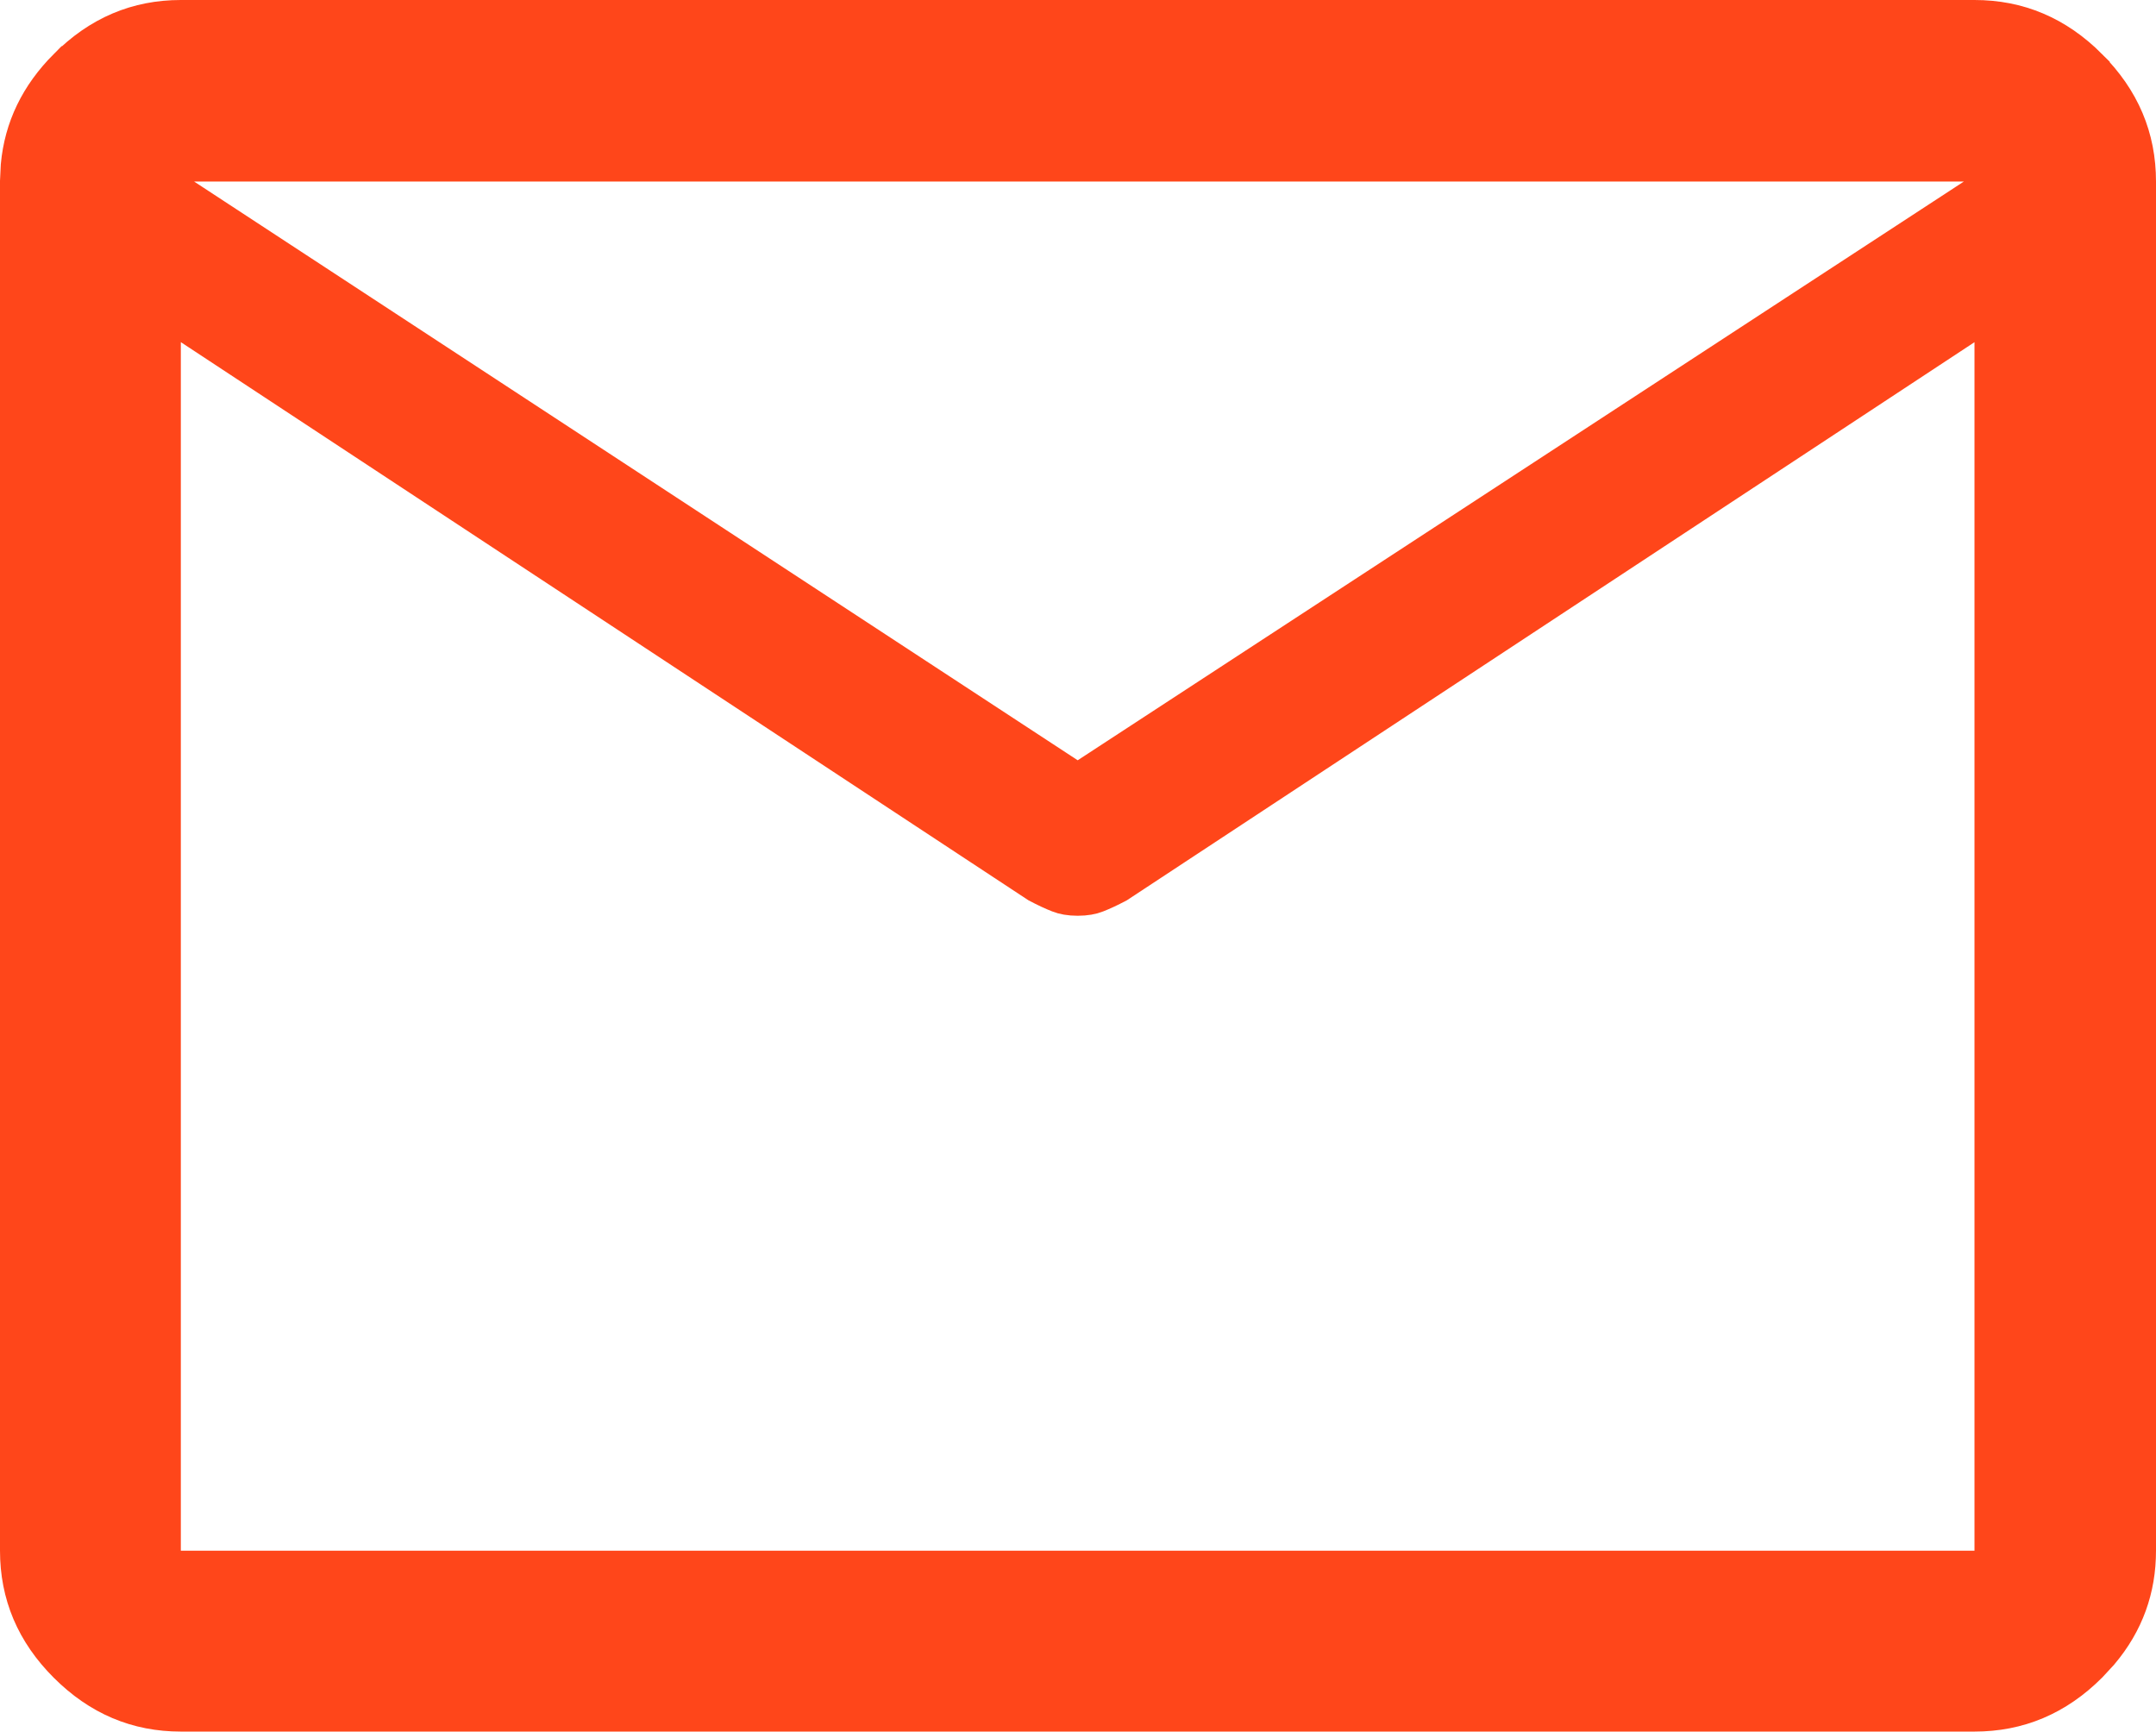
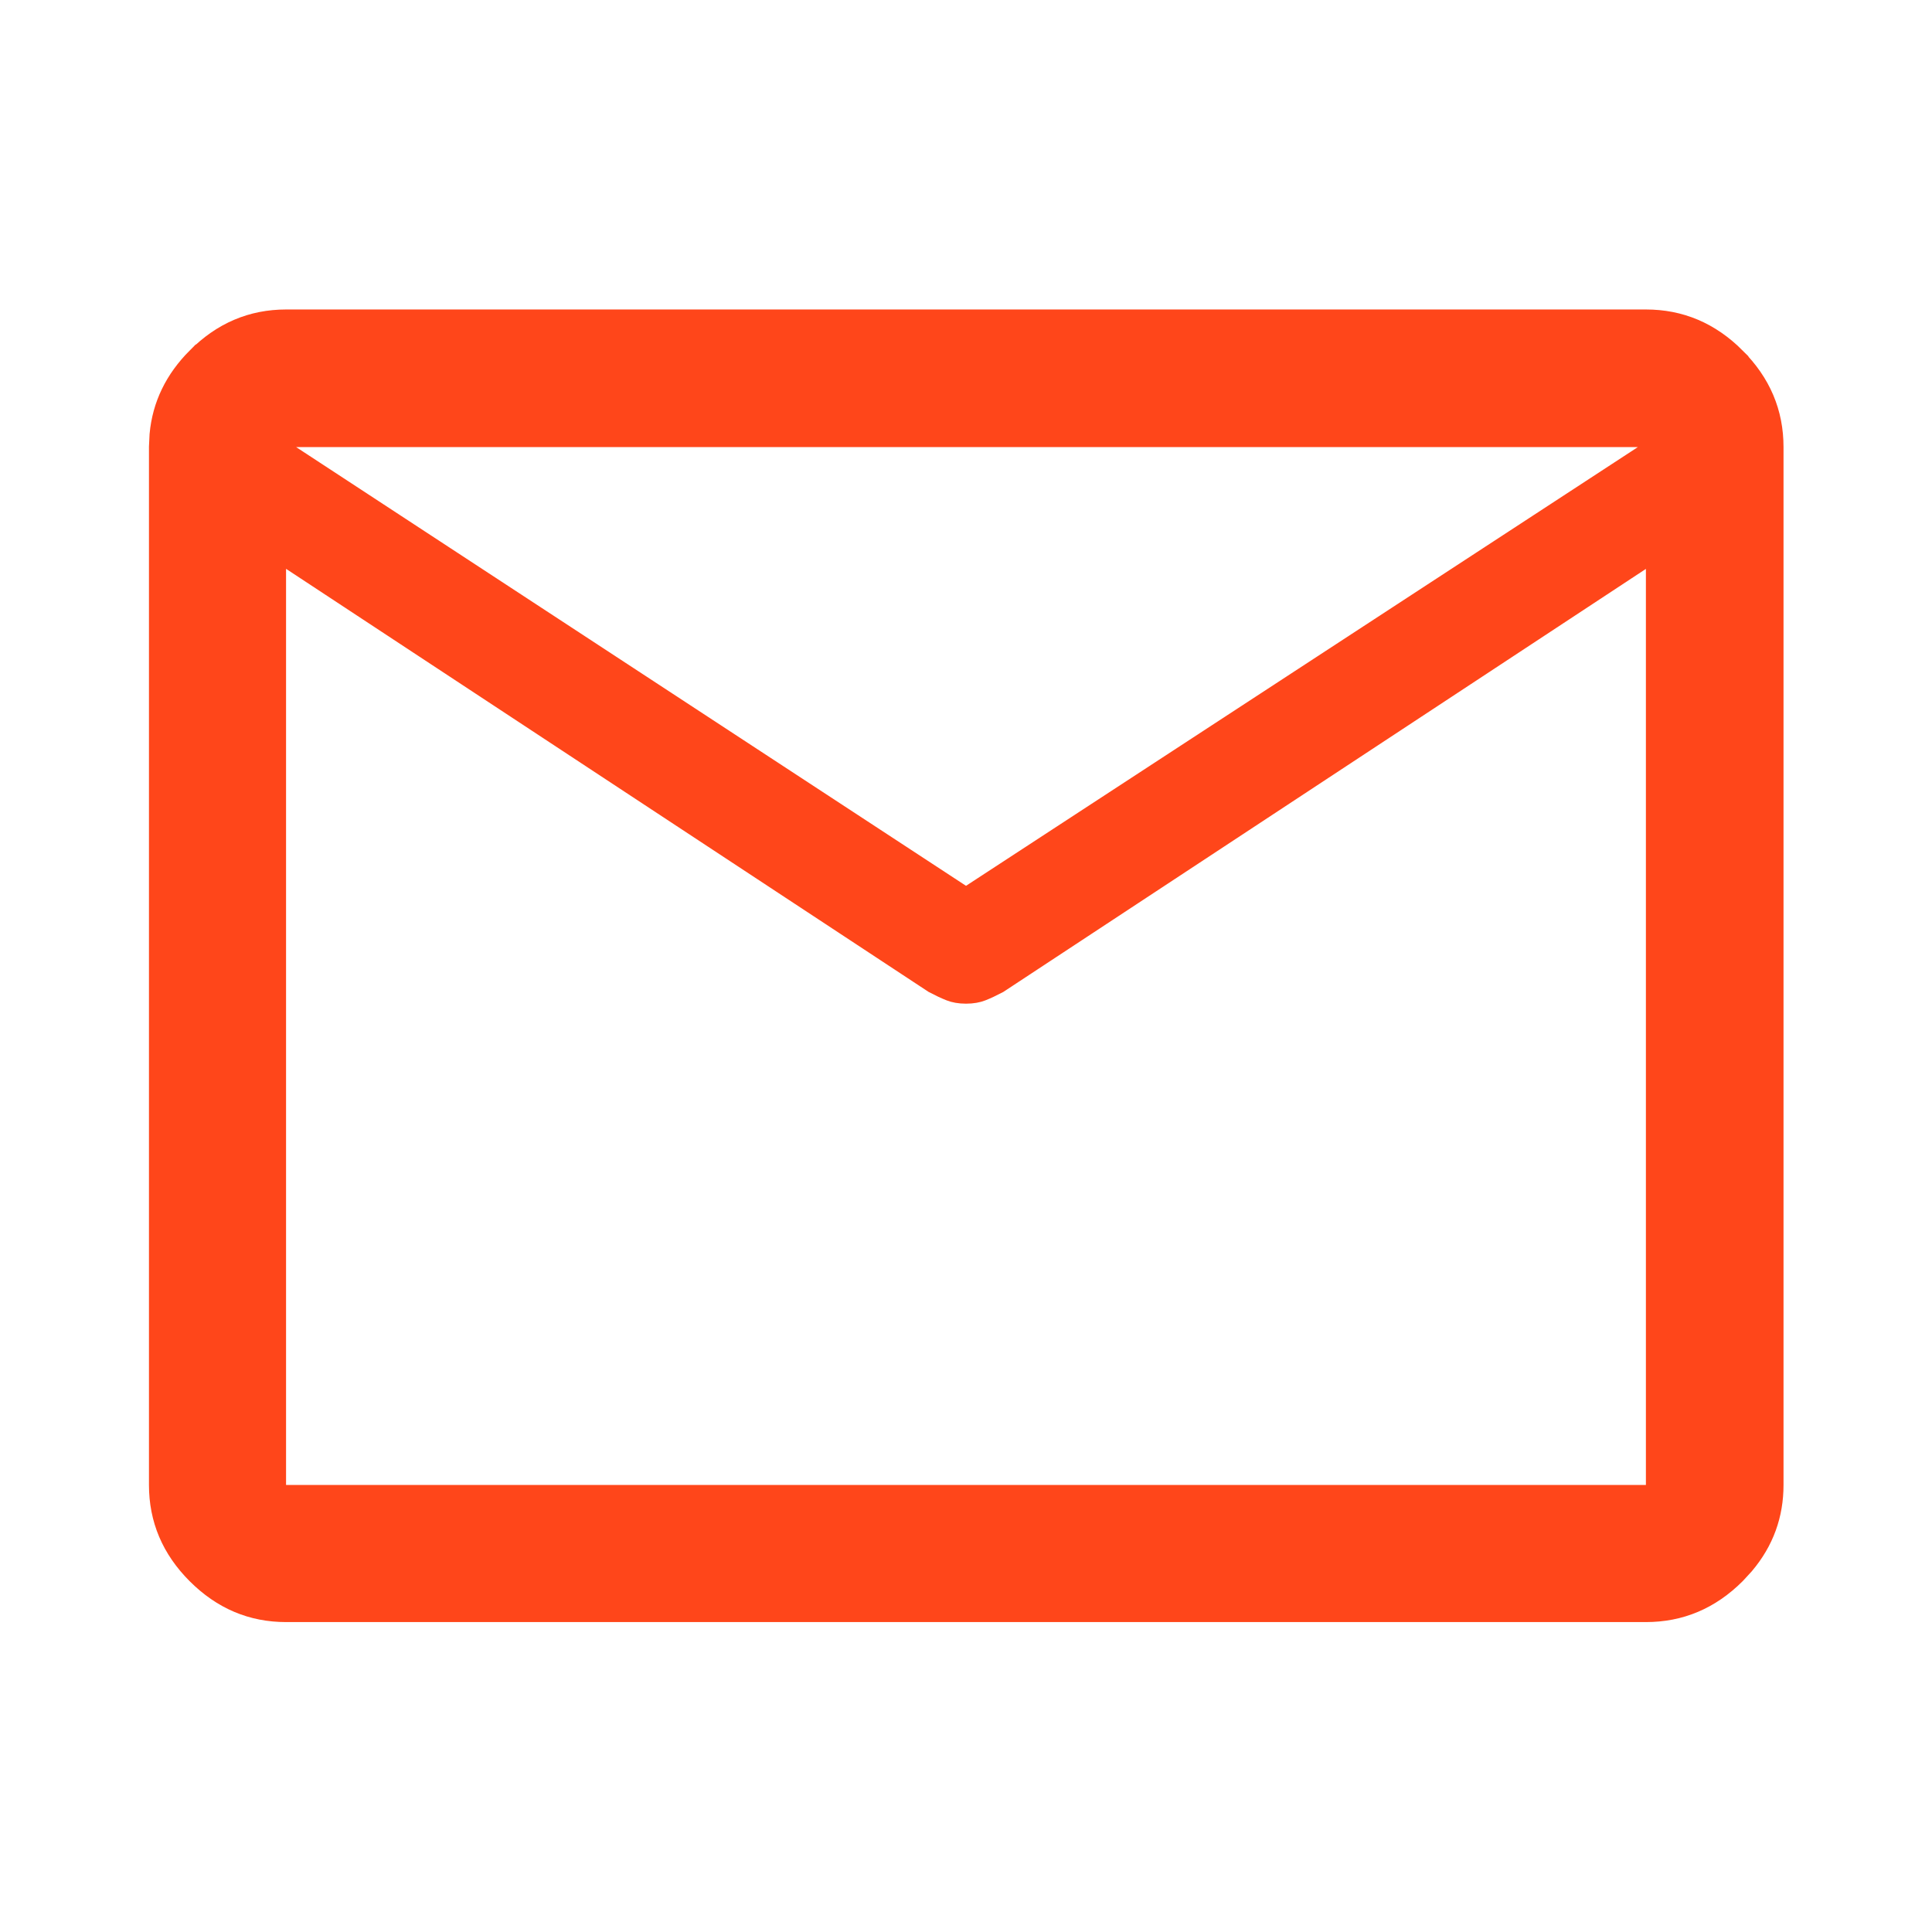
- <svg xmlns="http://www.w3.org/2000/svg" preserveAspectRatio="none" overflow="visible" style="display: block;" width="40.61" height="32.61" viewBox="0 0 40.61 32.61" fill="none">
-   <path id="Vector" d="M3.406 0.5H37.191C37.976 0.5 38.651 0.782 39.239 1.37V1.371C39.827 1.959 40.11 2.634 40.11 3.419V29.203C40.11 29.887 39.894 30.487 39.446 31.019L39.24 31.242C38.653 31.828 37.977 32.11 37.191 32.11H3.406C2.625 32.11 1.953 31.829 1.367 31.243C0.781 30.658 0.5 29.985 0.5 29.203V3.419L0.514 3.129C0.576 2.465 0.855 1.884 1.367 1.37H1.368C1.954 0.782 2.625 0.5 3.406 0.5ZM2.906 3.524V29.703H37.691V5.516L36.917 6.026L20.969 16.525C20.832 16.597 20.708 16.655 20.596 16.699C20.529 16.726 20.433 16.746 20.299 16.746C20.165 16.746 20.069 16.726 20.002 16.699C19.889 16.655 19.763 16.596 19.625 16.523L3.906 6.174V4.18L20.025 14.736L20.299 14.916L20.572 14.737L37.265 3.837L38.672 2.919H1.98L2.906 3.524Z" fill="#FF461A" stroke="#FF461A" />
+ <svg xmlns="http://www.w3.org/2000/svg" preserveAspectRatio="none" overflow="visible" style="display: block;" width="48" height="48" viewBox="0 0 48 48" fill="none">
+   <g id="mail">
+     <path id="Vector" d="M7.107 8.189H40.892C41.677 8.189 42.352 8.472 42.94 9.06V9.061C43.528 9.648 43.811 10.323 43.811 11.108V36.893C43.811 37.576 43.595 38.176 43.147 38.708L42.941 38.932C42.353 39.518 41.678 39.8 40.892 39.8H7.107C6.326 39.8 5.654 39.518 5.068 38.933C4.482 38.347 4.201 37.674 4.201 36.893V11.108L4.215 10.818C4.277 10.155 4.556 9.574 5.068 9.06H5.069C5.655 8.472 6.326 8.19 7.107 8.189ZM6.607 11.214V37.393H41.392V13.205L40.618 13.716L24.67 24.215C24.533 24.287 24.409 24.345 24.297 24.389C24.23 24.415 24.134 24.436 24 24.436C23.865 24.436 23.77 24.415 23.703 24.389C23.589 24.344 23.464 24.286 23.326 24.213L7.607 13.863V11.869L23.726 22.426L24 22.605L24.273 22.427L40.966 11.526L42.373 10.608H5.681L6.607 11.214Z" fill="#FF461A" stroke="#FF461A" />
+   </g>
</svg>
